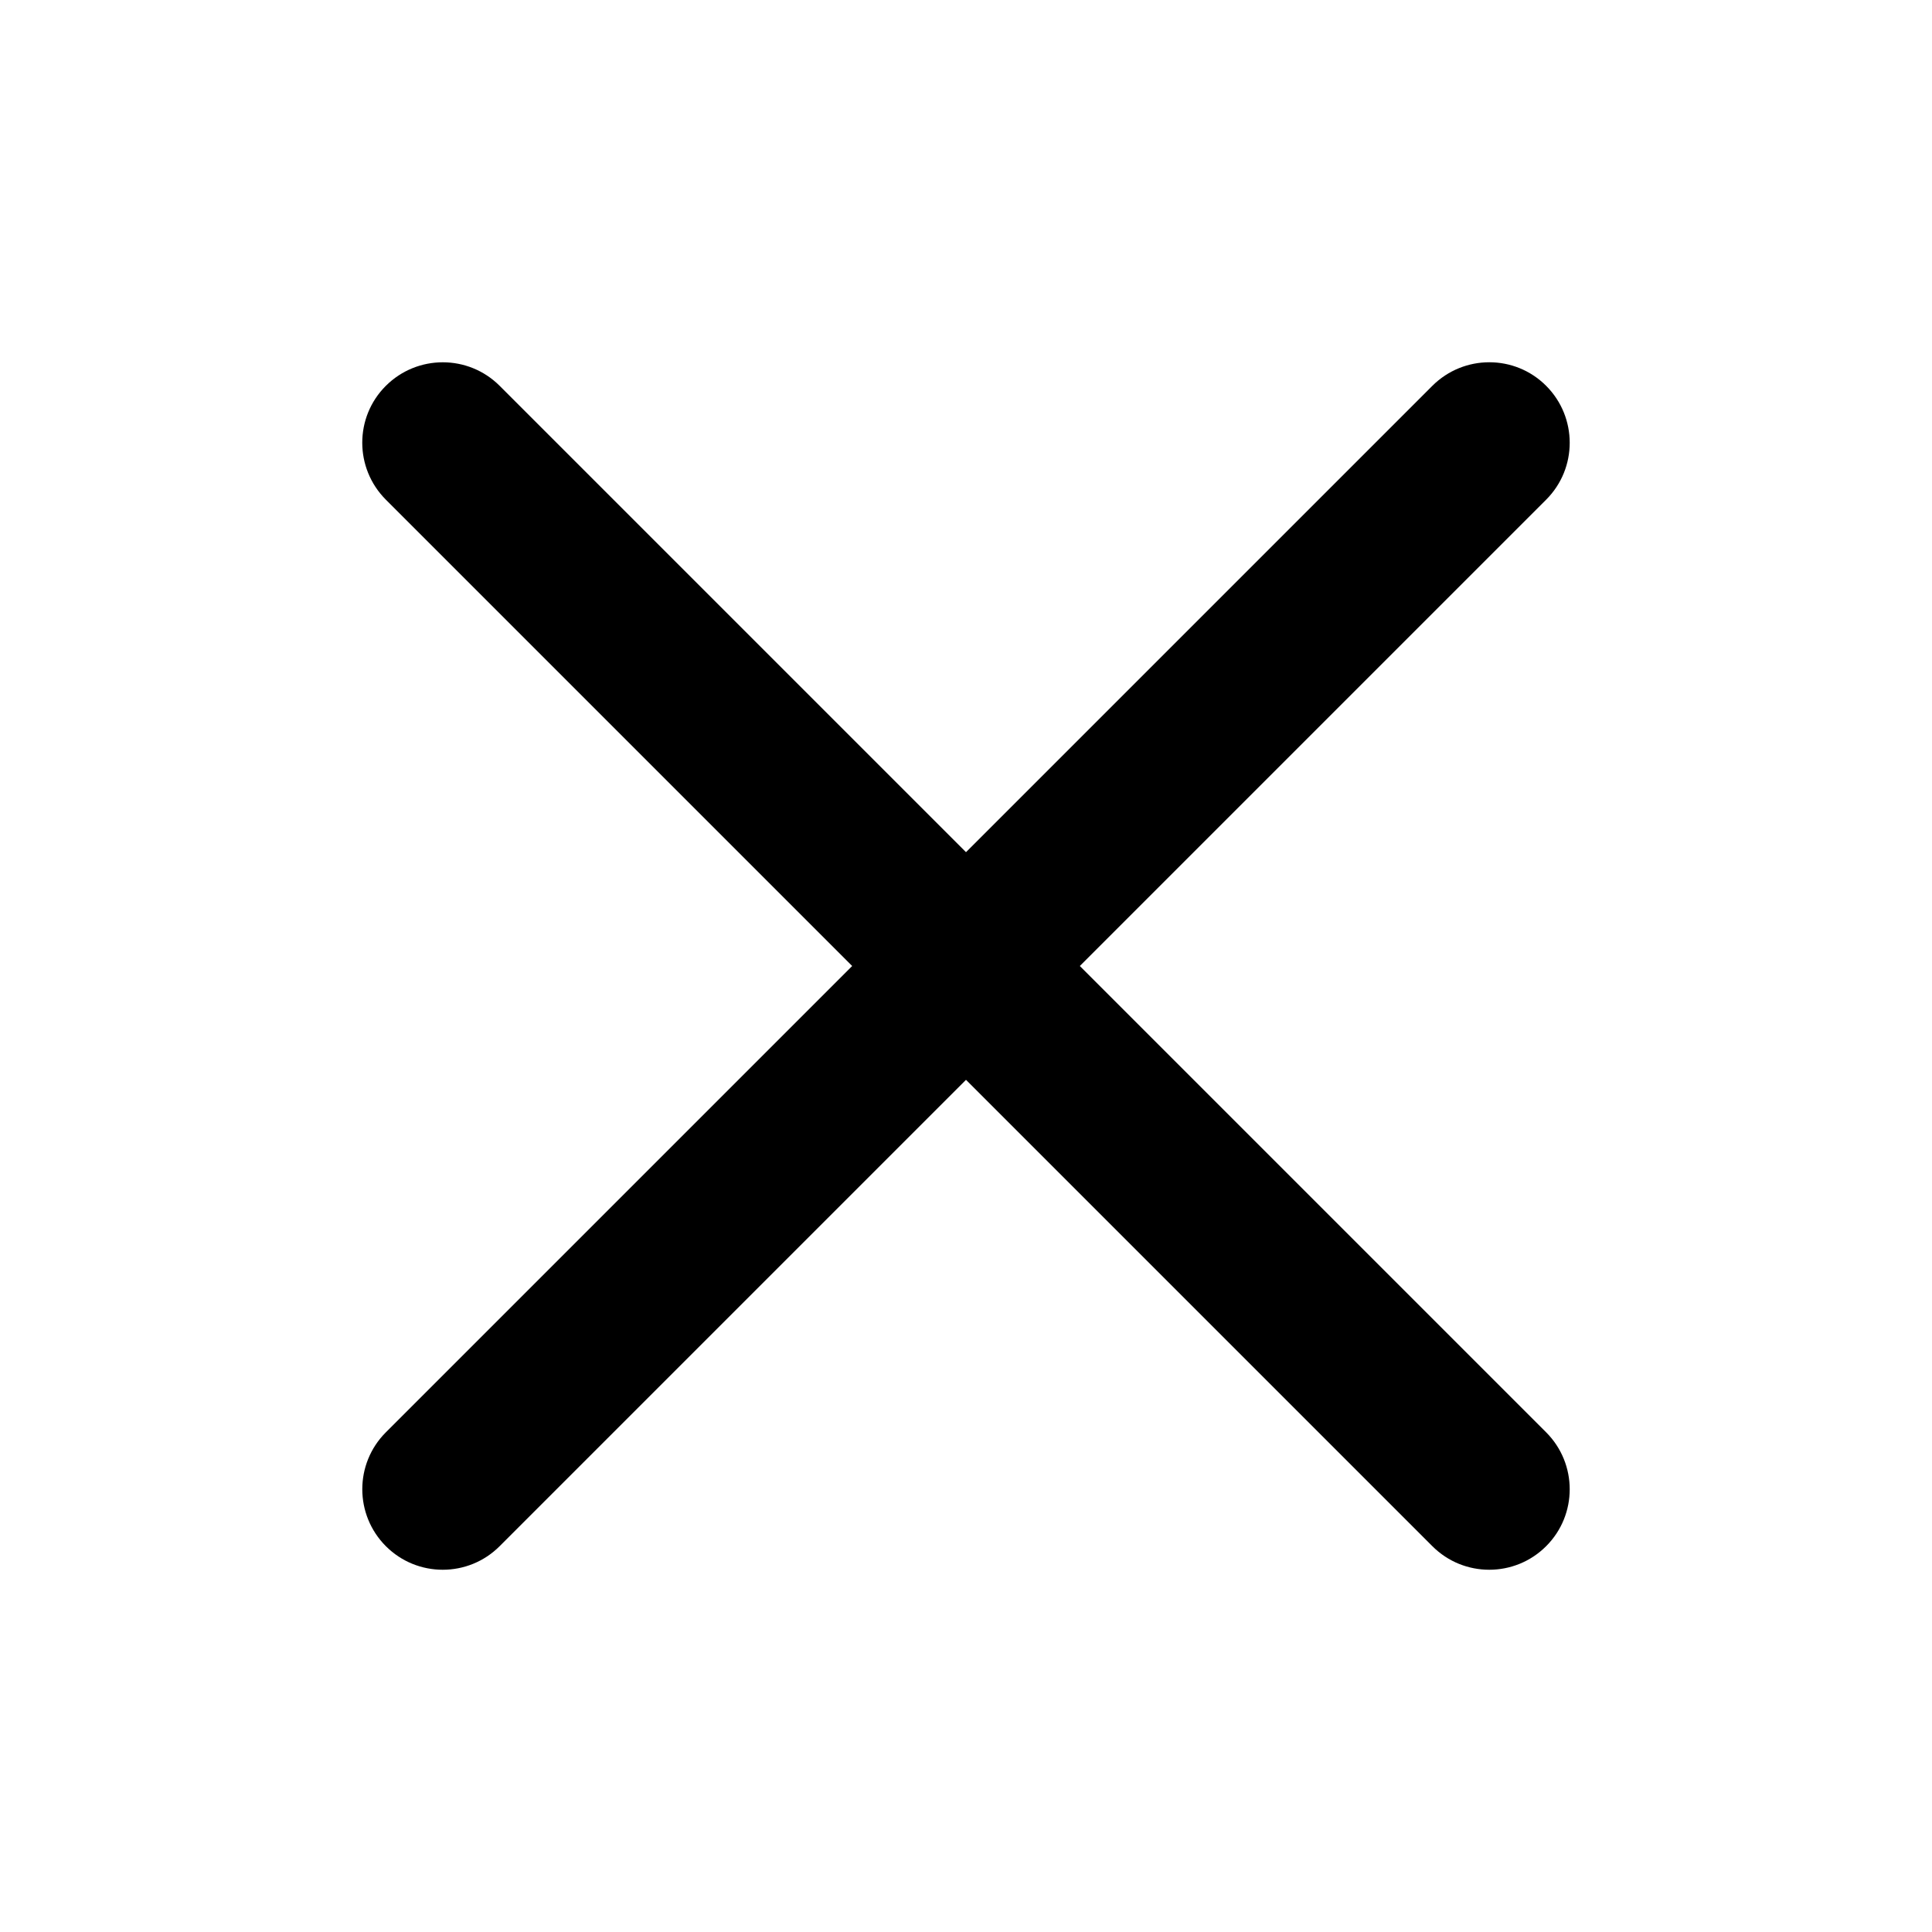
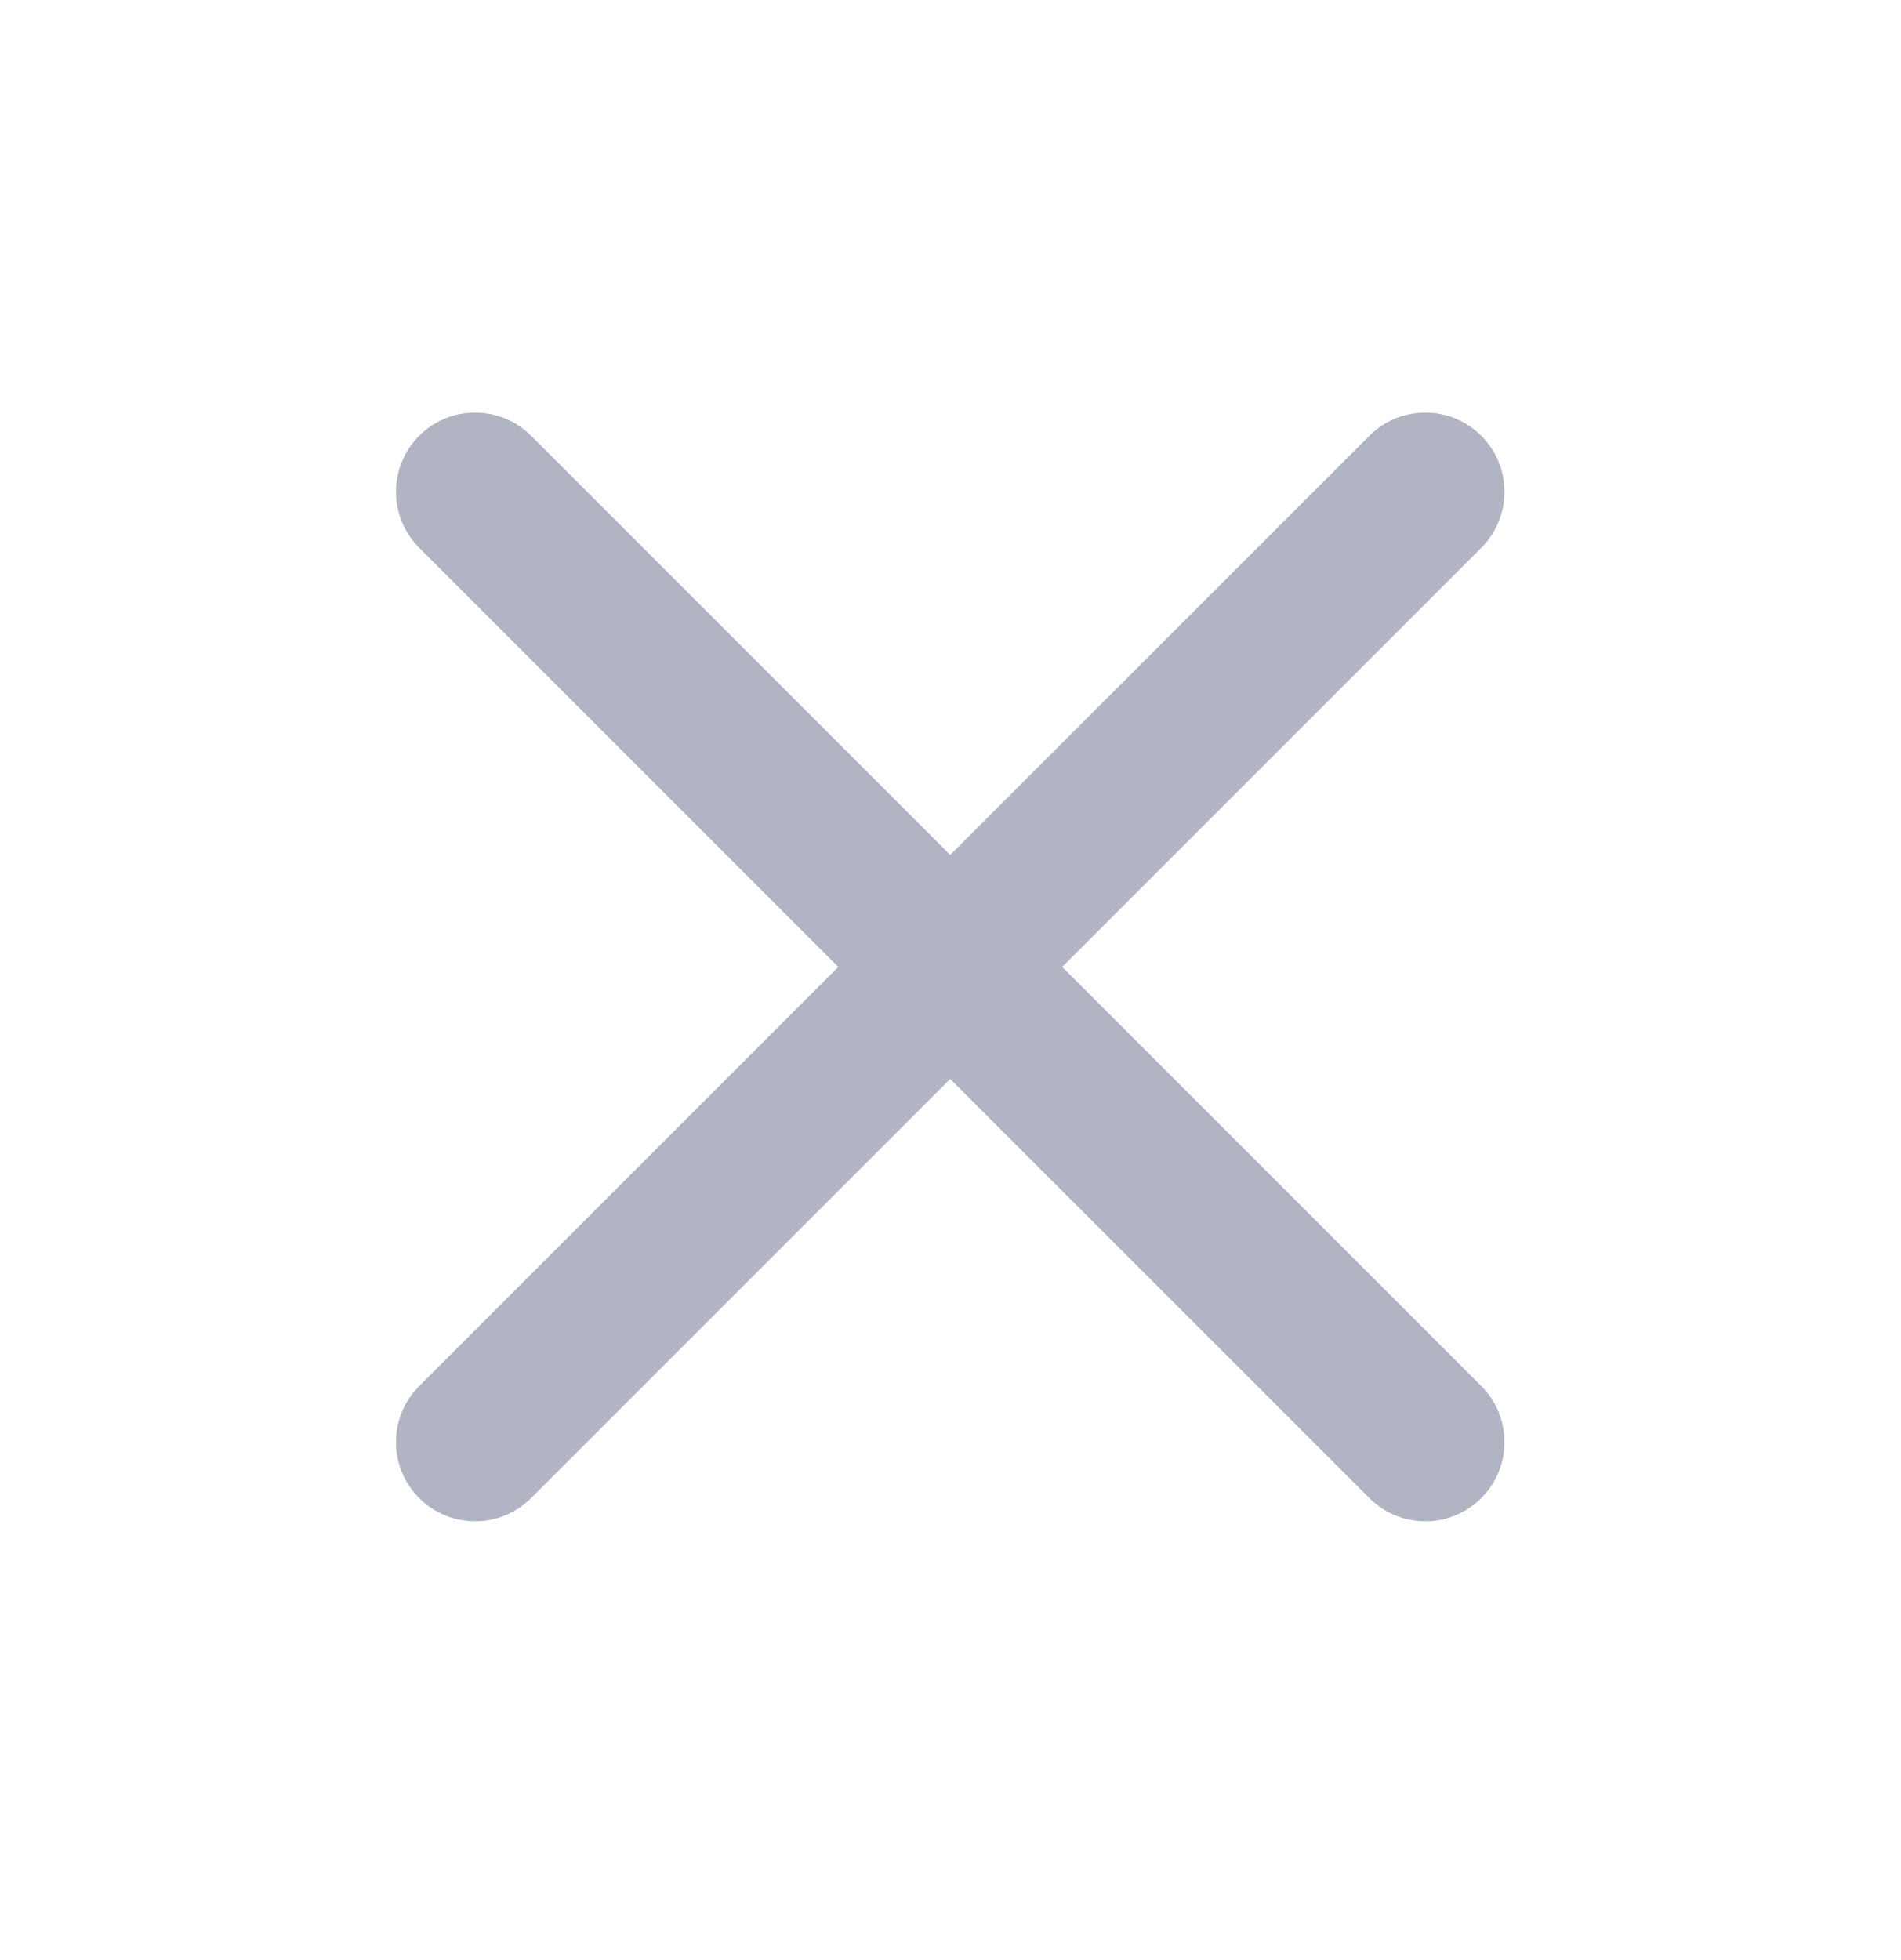
- <svg xmlns="http://www.w3.org/2000/svg" fill="none" height="24" viewBox="0 0 24 24" width="24">
-   <path d="m13.414 12 5.793-5.793c.39-.39.39-1.023 0-1.414s-1.023-.39-1.414 0l-5.793 5.793-5.793-5.793c-.39-.39-1.023-.39-1.414 0s-.39 1.023 0 1.414l5.793 5.793-5.793 5.793c-.39.39-.39 1.023 0 1.414.195.195.45.293.707.293s.512-.098.707-.293l5.793-5.793 5.793 5.793c.195.195.45.293.707.293s.512-.098.707-.293c.39-.39.39-1.023 0-1.414z" fill="currentColor" />
+ <svg xmlns="http://www.w3.org/2000/svg" width="32" height="33" viewBox="0 0 32 33" fill="none">
+   <path fill-rule="evenodd" clip-rule="evenodd" d="M7.058 7.337C7.578 6.817 8.422 6.817 8.943 7.337L16 14.394L23.058 7.337C23.578 6.817 24.422 6.817 24.943 7.337C25.464 7.858 25.464 8.702 24.943 9.223L17.886 16.28L24.943 23.337C25.464 23.858 25.464 24.702 24.943 25.223C24.422 25.744 23.578 25.744 23.058 25.223L16 18.166L8.943 25.223C8.422 25.744 7.578 25.744 7.058 25.223C6.537 24.702 6.537 23.858 7.058 23.337L14.115 16.28L7.058 9.223C6.537 8.702 6.537 7.858 7.058 7.337Z" fill="#B1B5C3" />
</svg>
